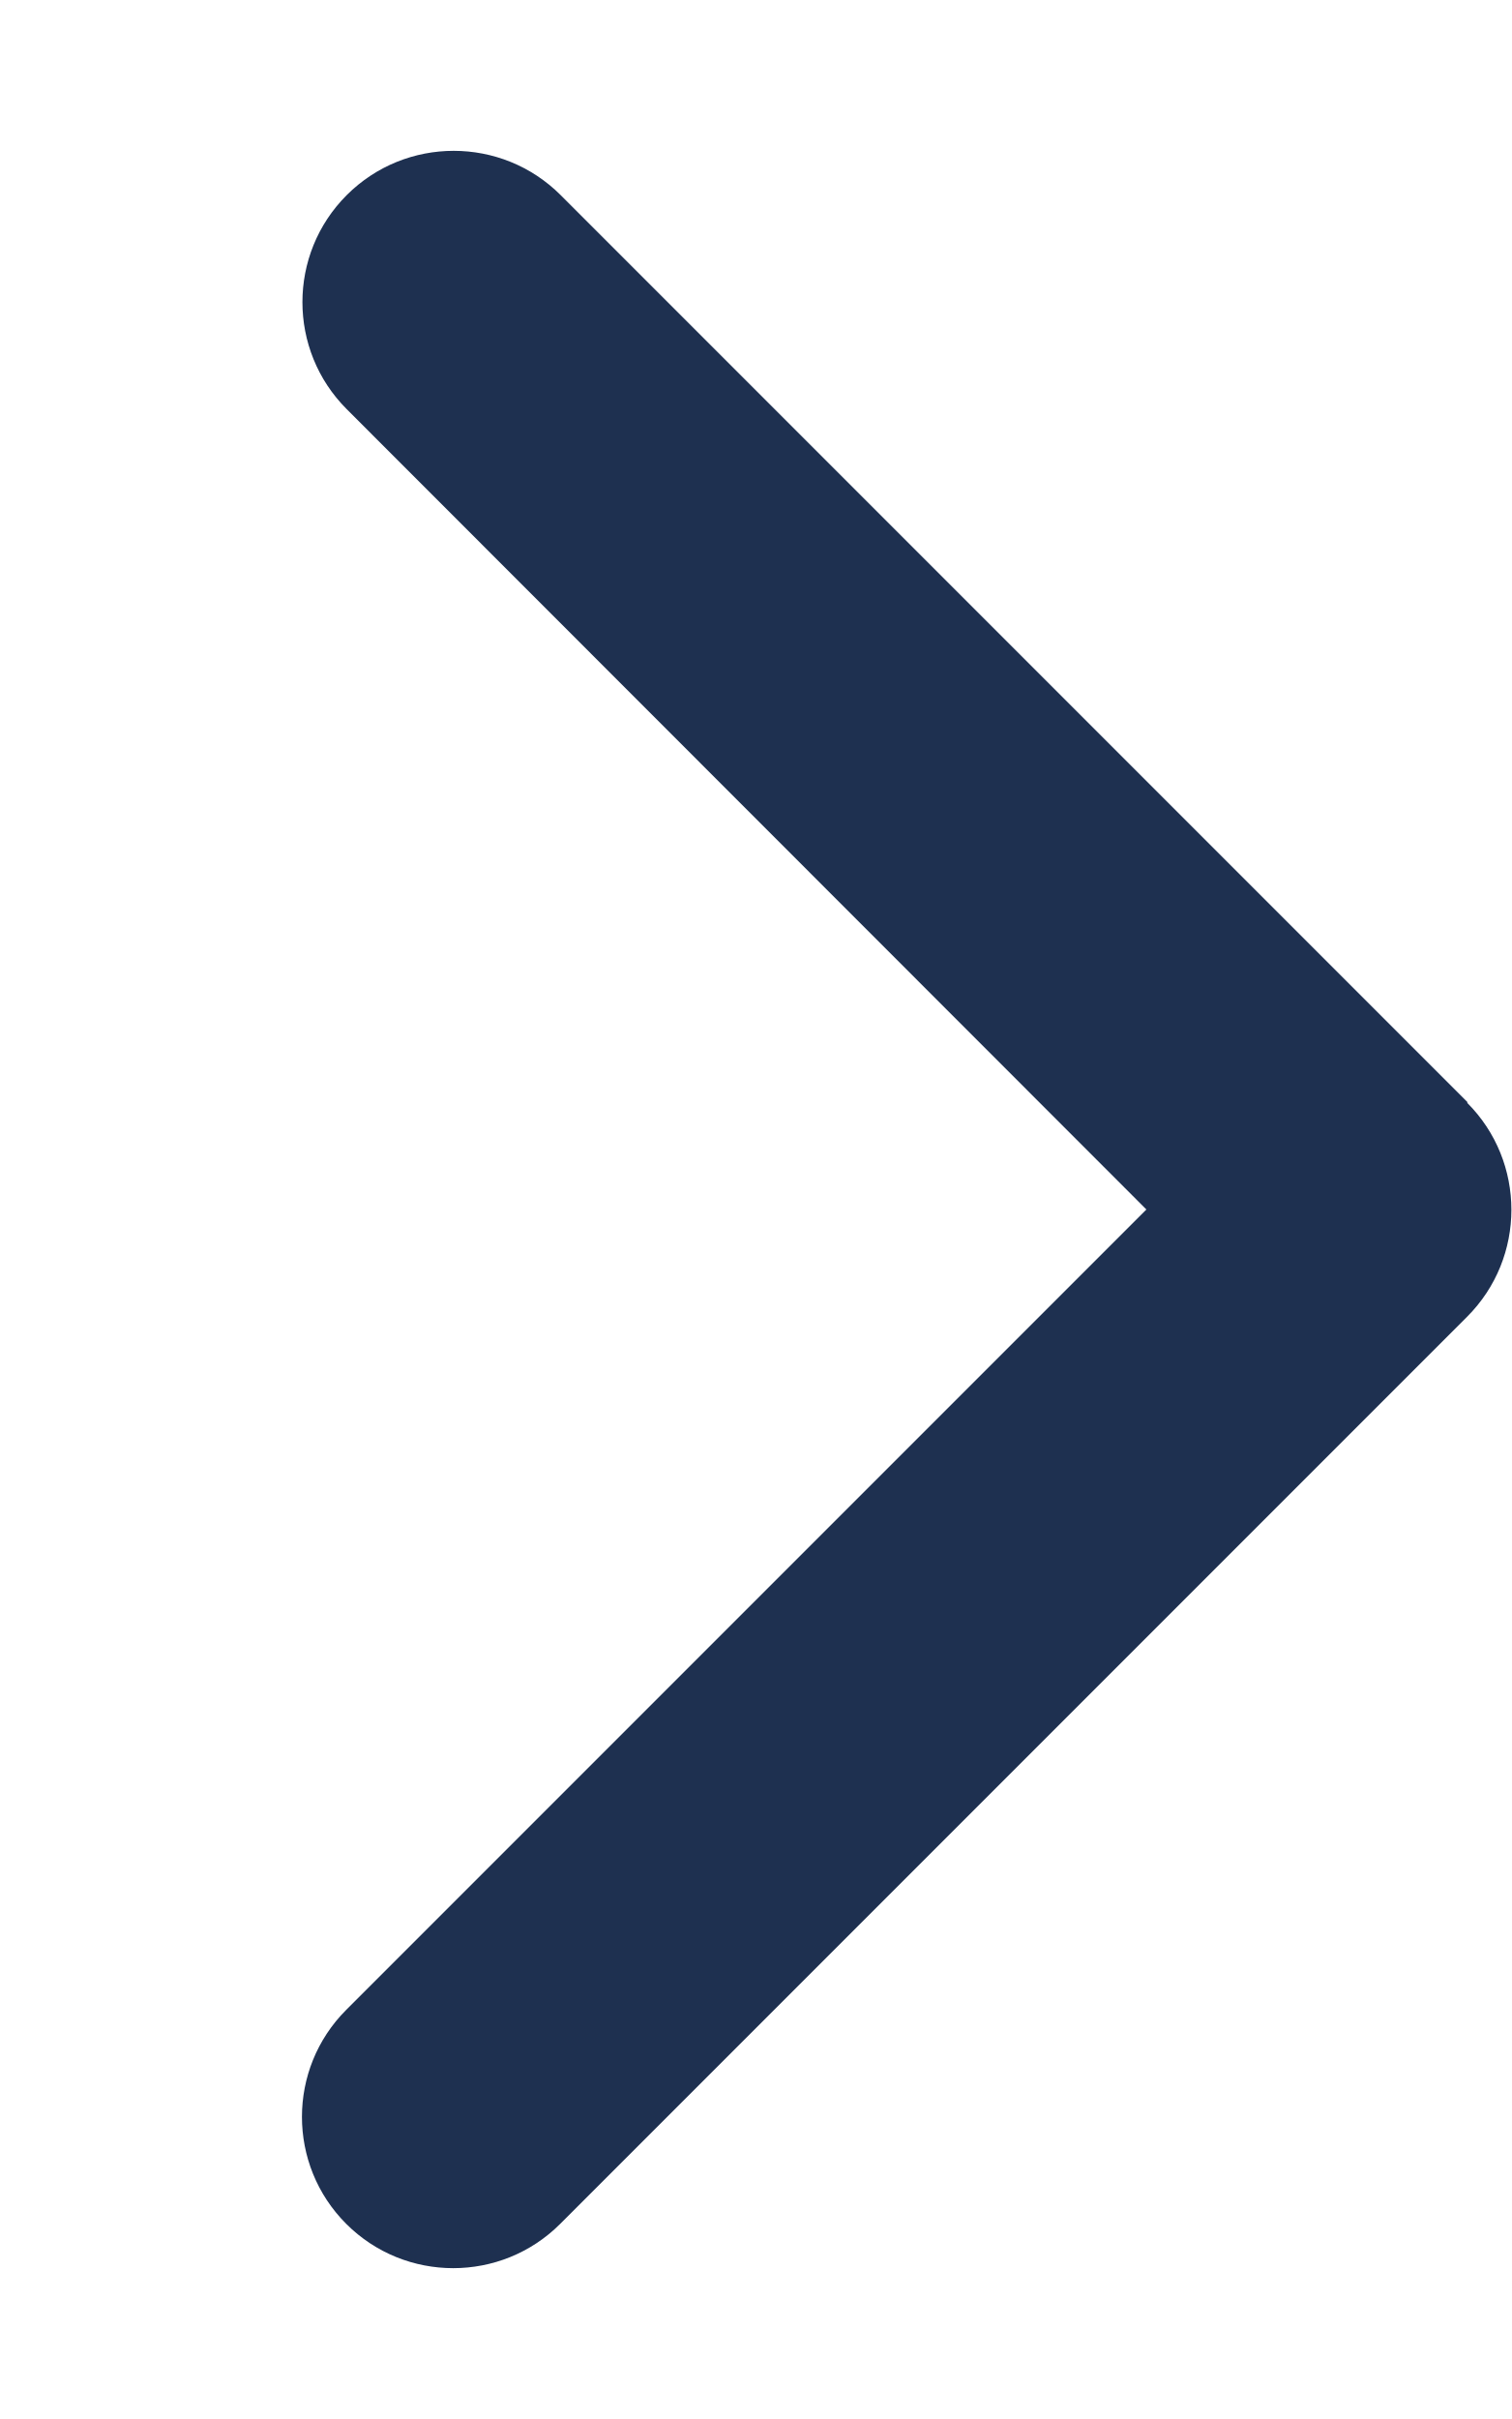
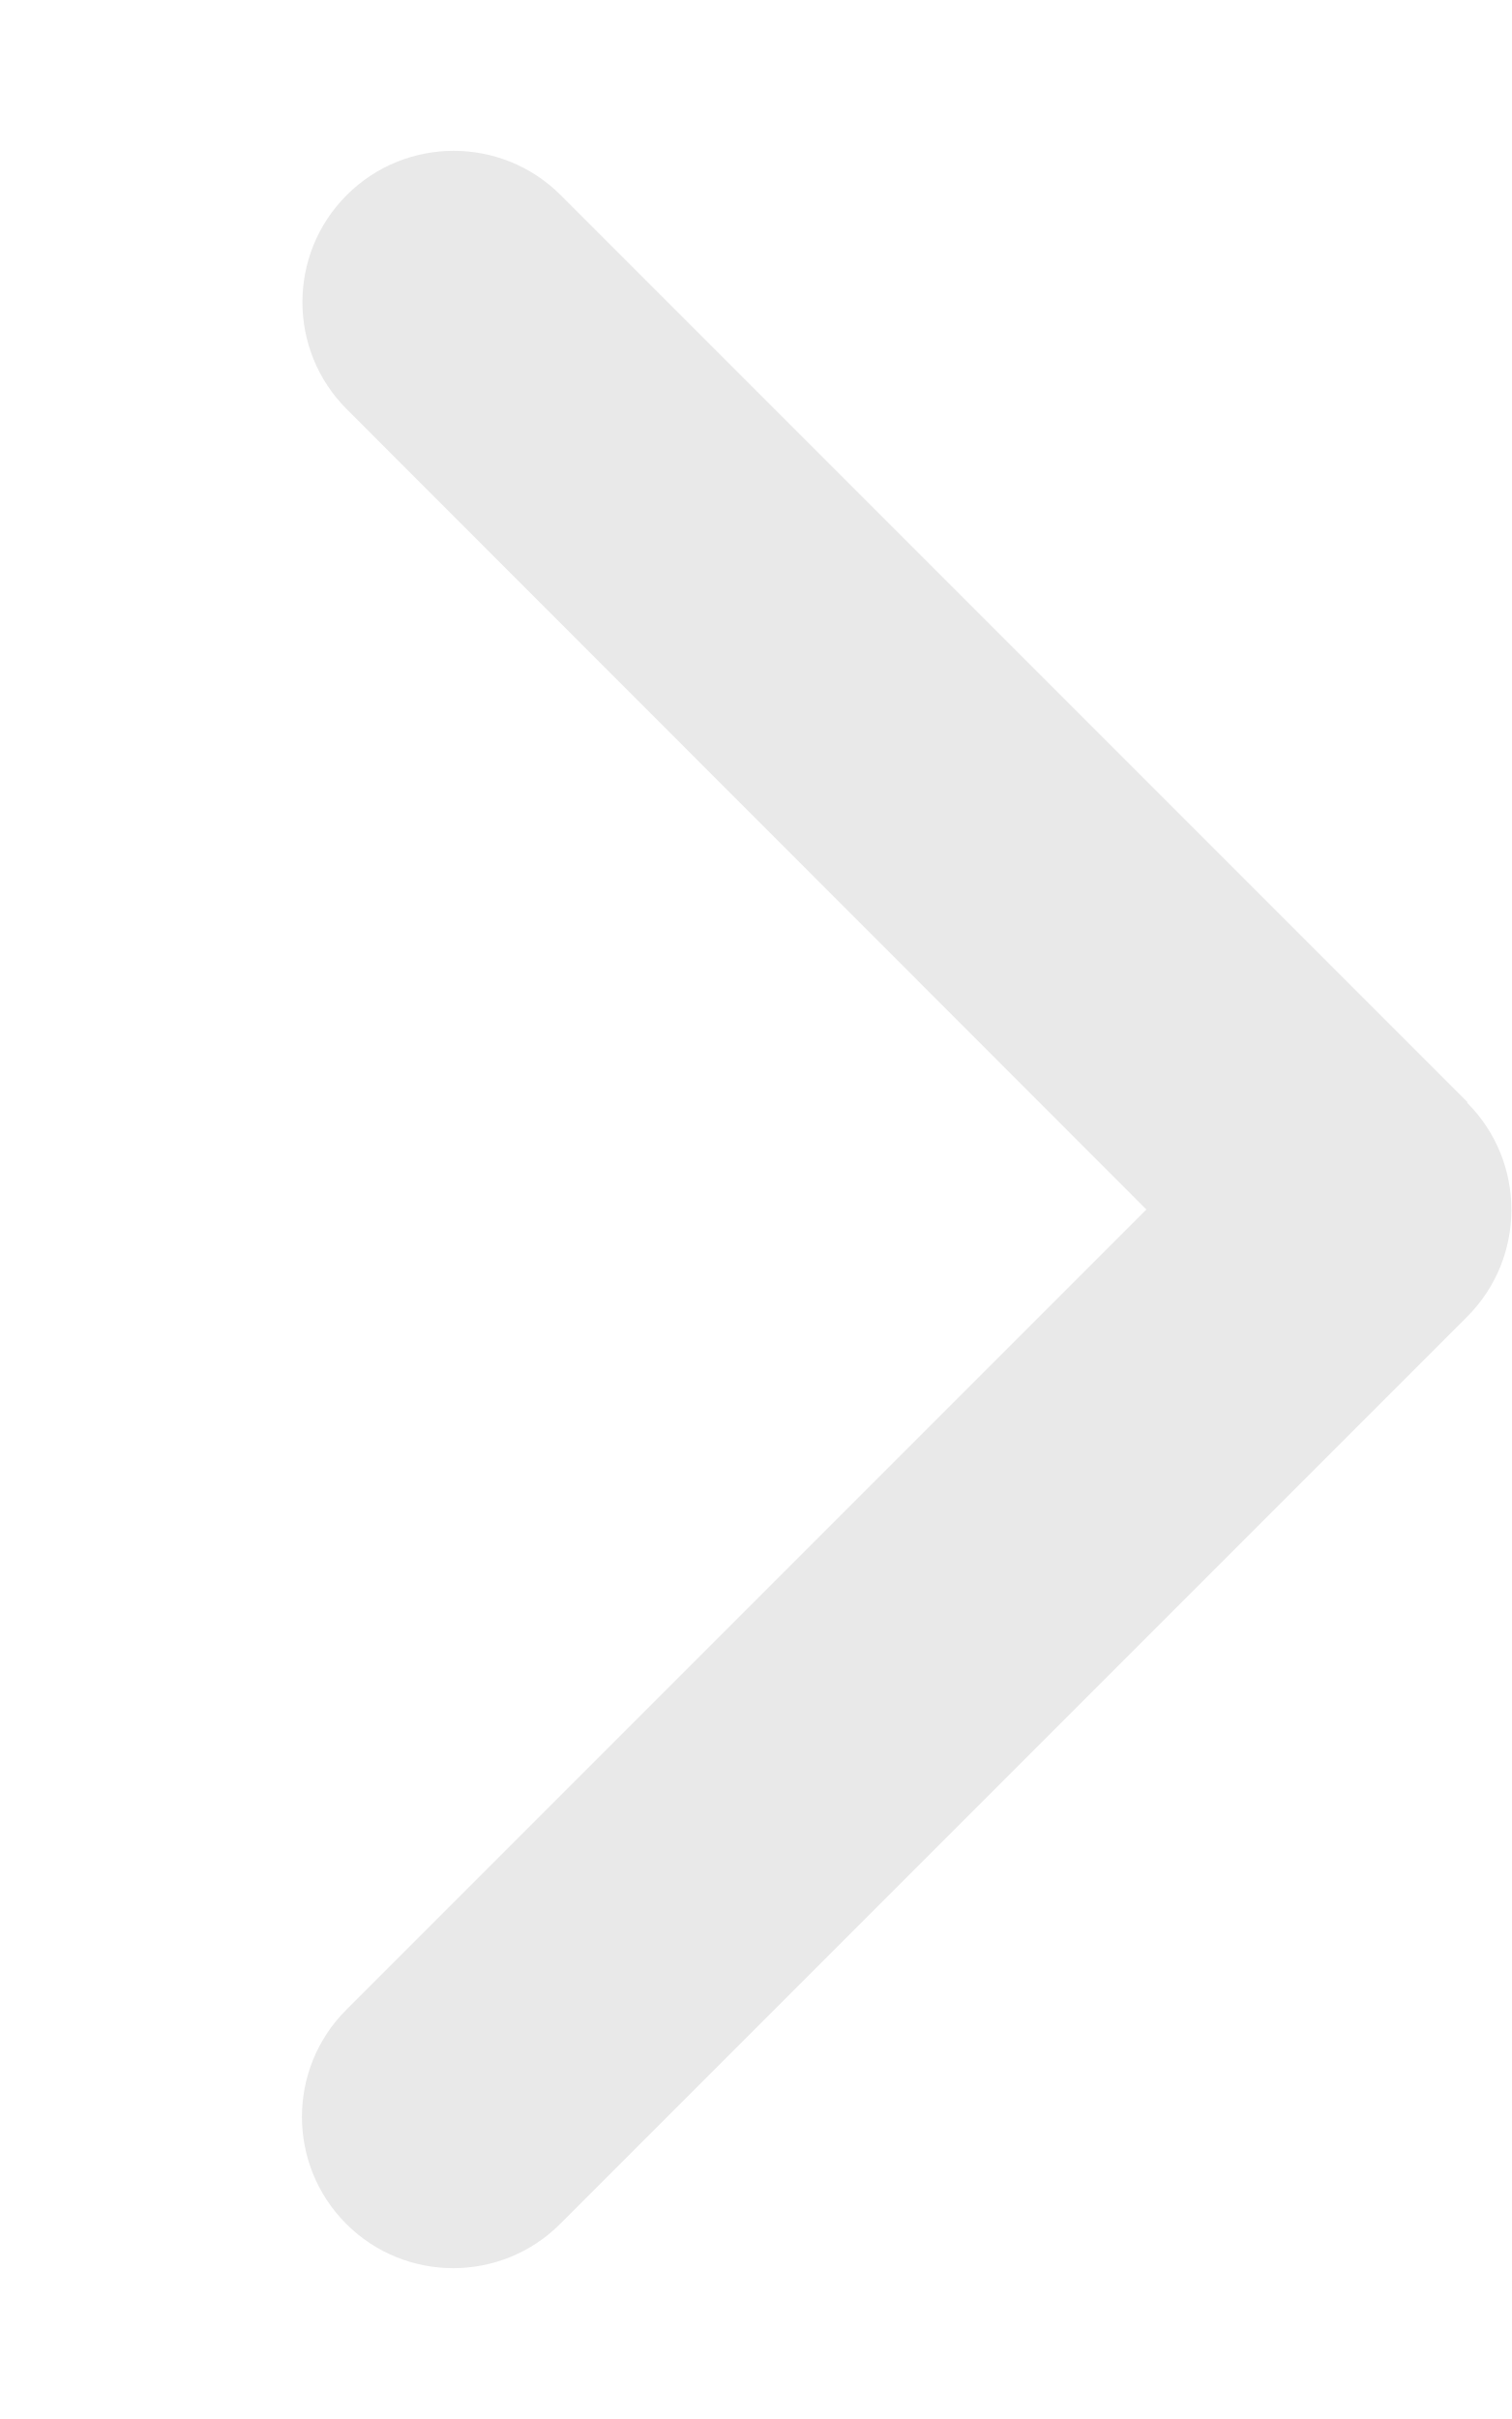
- <svg xmlns="http://www.w3.org/2000/svg" height="16" width="10" viewBox="0 0 320 512">
-   <path opacity="1" fill="#1E3050" d="M310.6 233.4c12.5 12.5 12.5 32.8 0 45.3l-192 192c-12.5 12.5-32.8 12.5-45.3 0s-12.5-32.8 0-45.3L242.7 256 73.4 86.6c-12.5-12.5-12.5-32.8 0-45.3s32.8-12.5 45.3 0l192 192z" />
+ <svg xmlns="http://www.w3.org/2000/svg" height="16" width="10" viewBox="0 0 320 512" fill="rgb(233, 233, 233)">
+   <path d="M310.6 233.4c12.5 12.5 12.5 32.8 0 45.3l-192 192c-12.5 12.5-32.8 12.5-45.3 0s-12.5-32.8 0-45.3L242.7 256 73.4 86.6c-12.5-12.5-12.5-32.8 0-45.3s32.8-12.5 45.3 0l192 192z" />
</svg>
